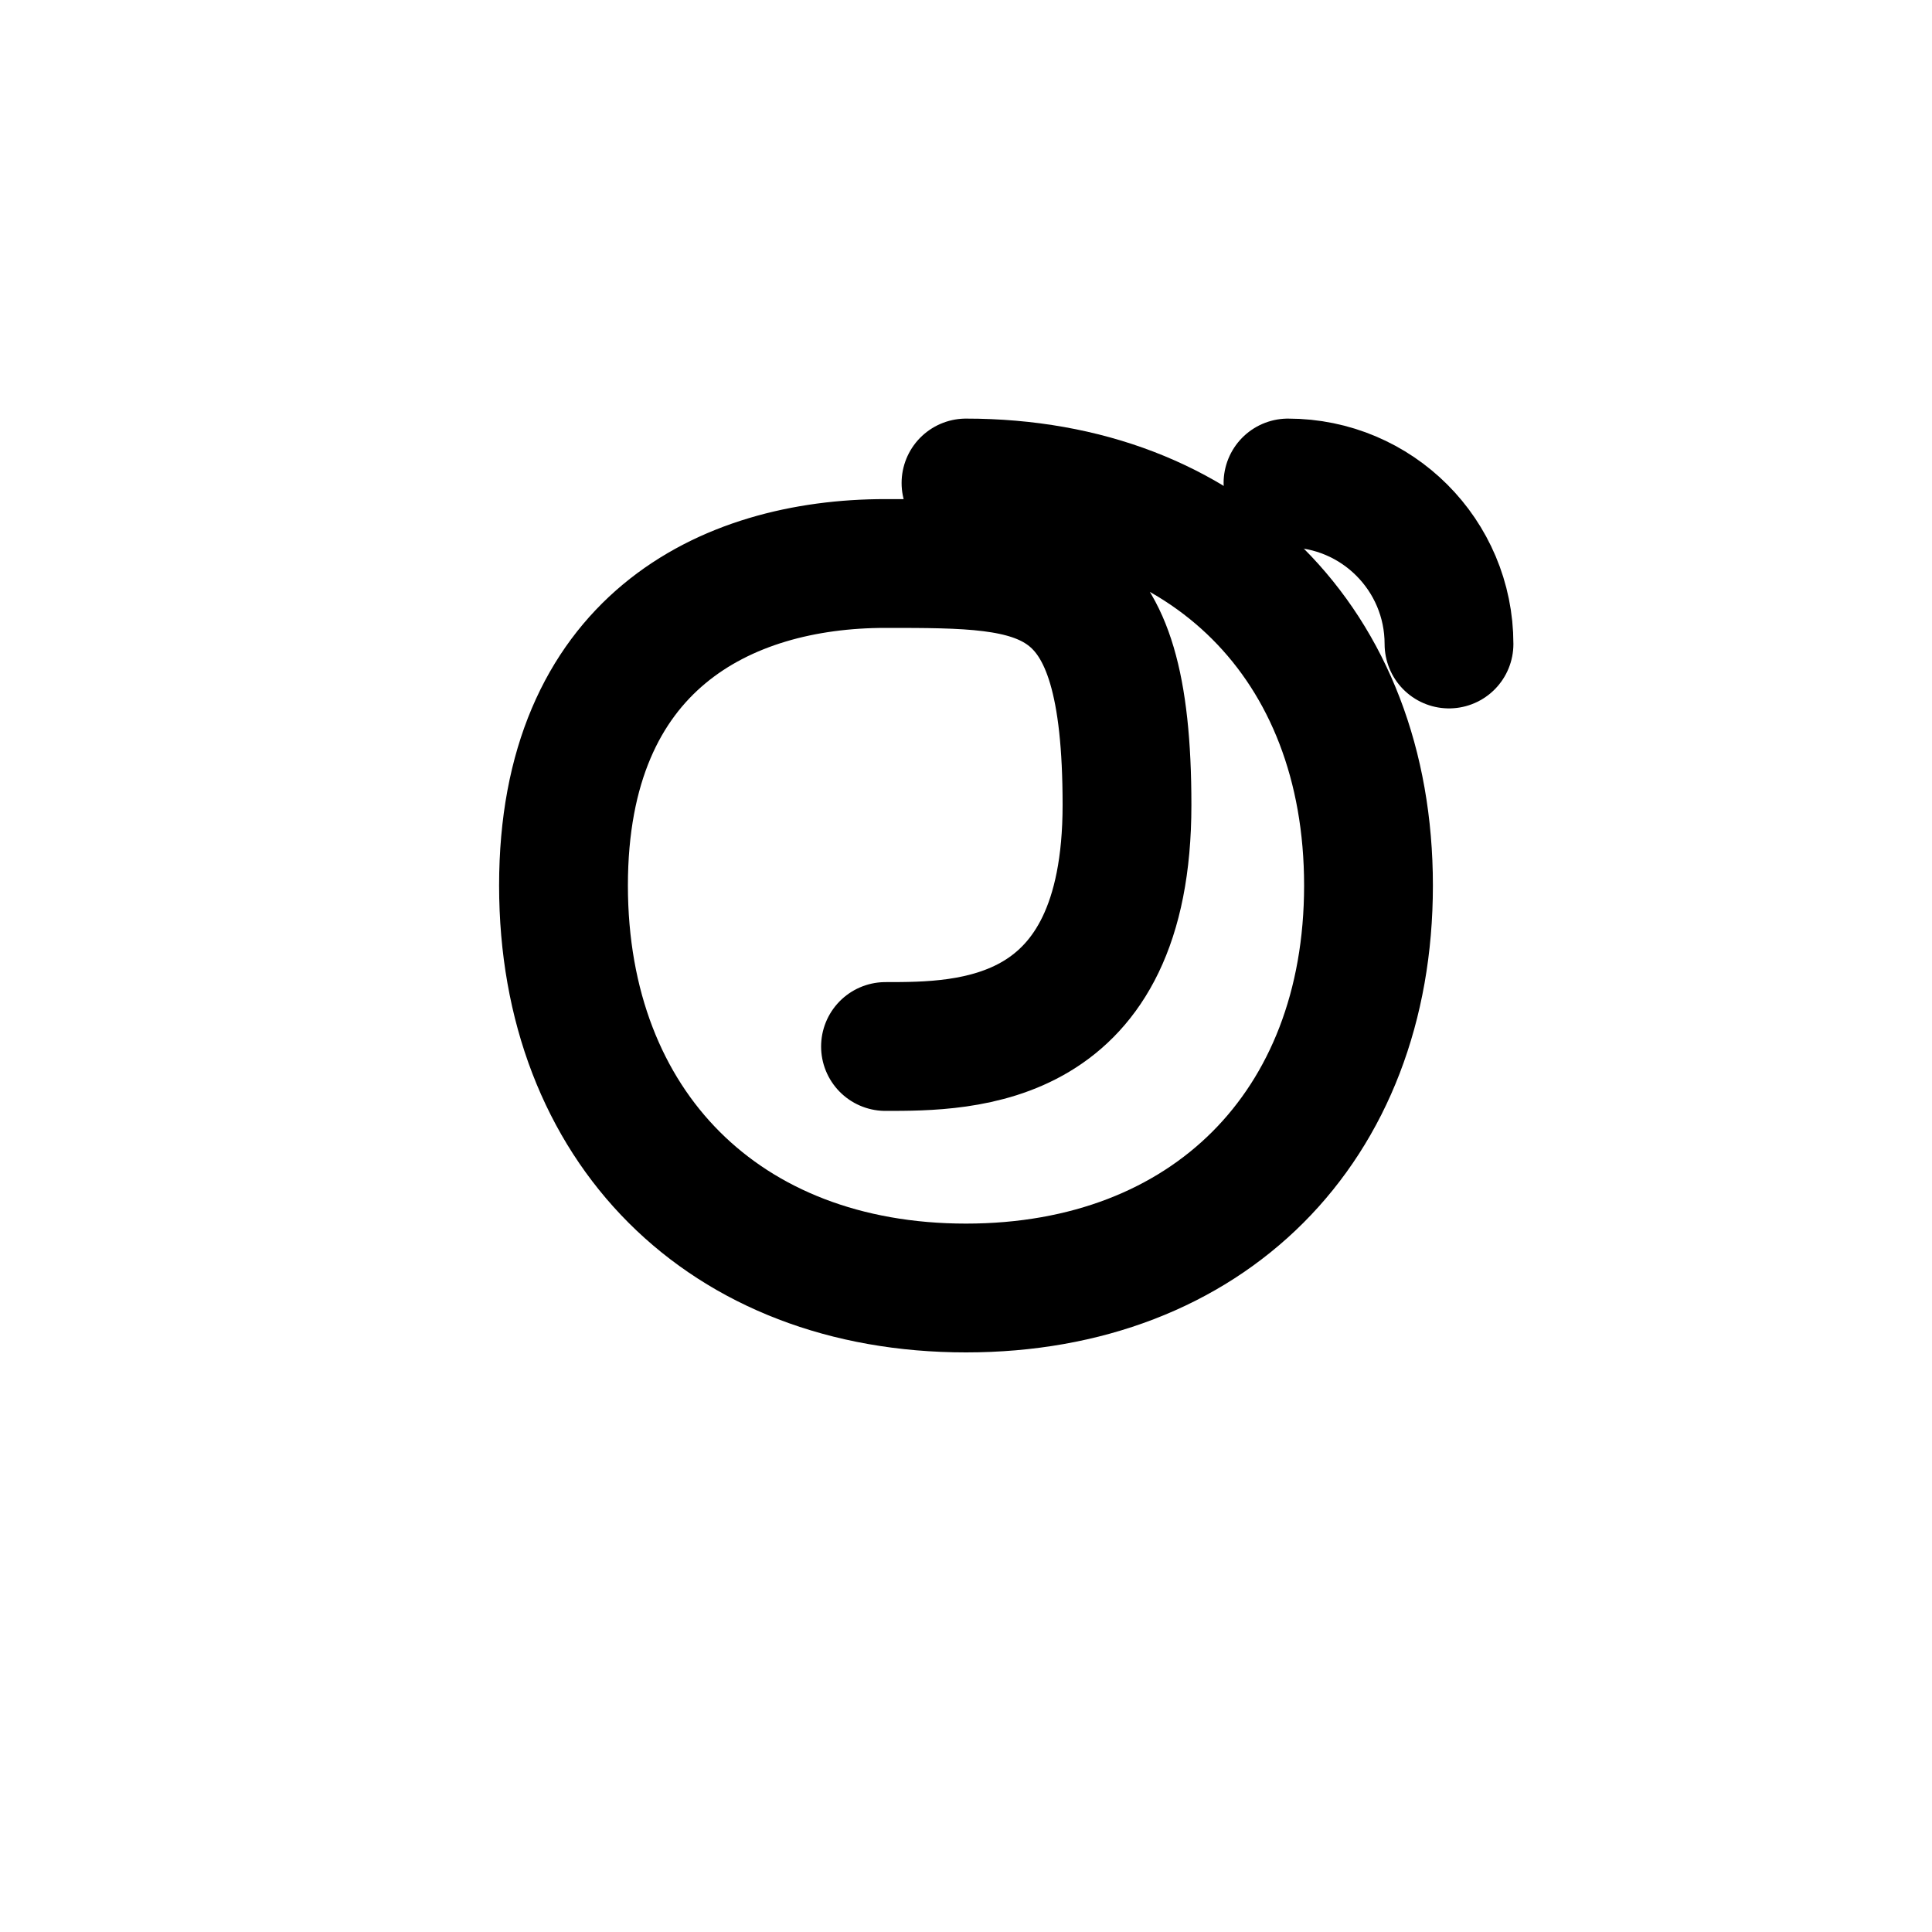
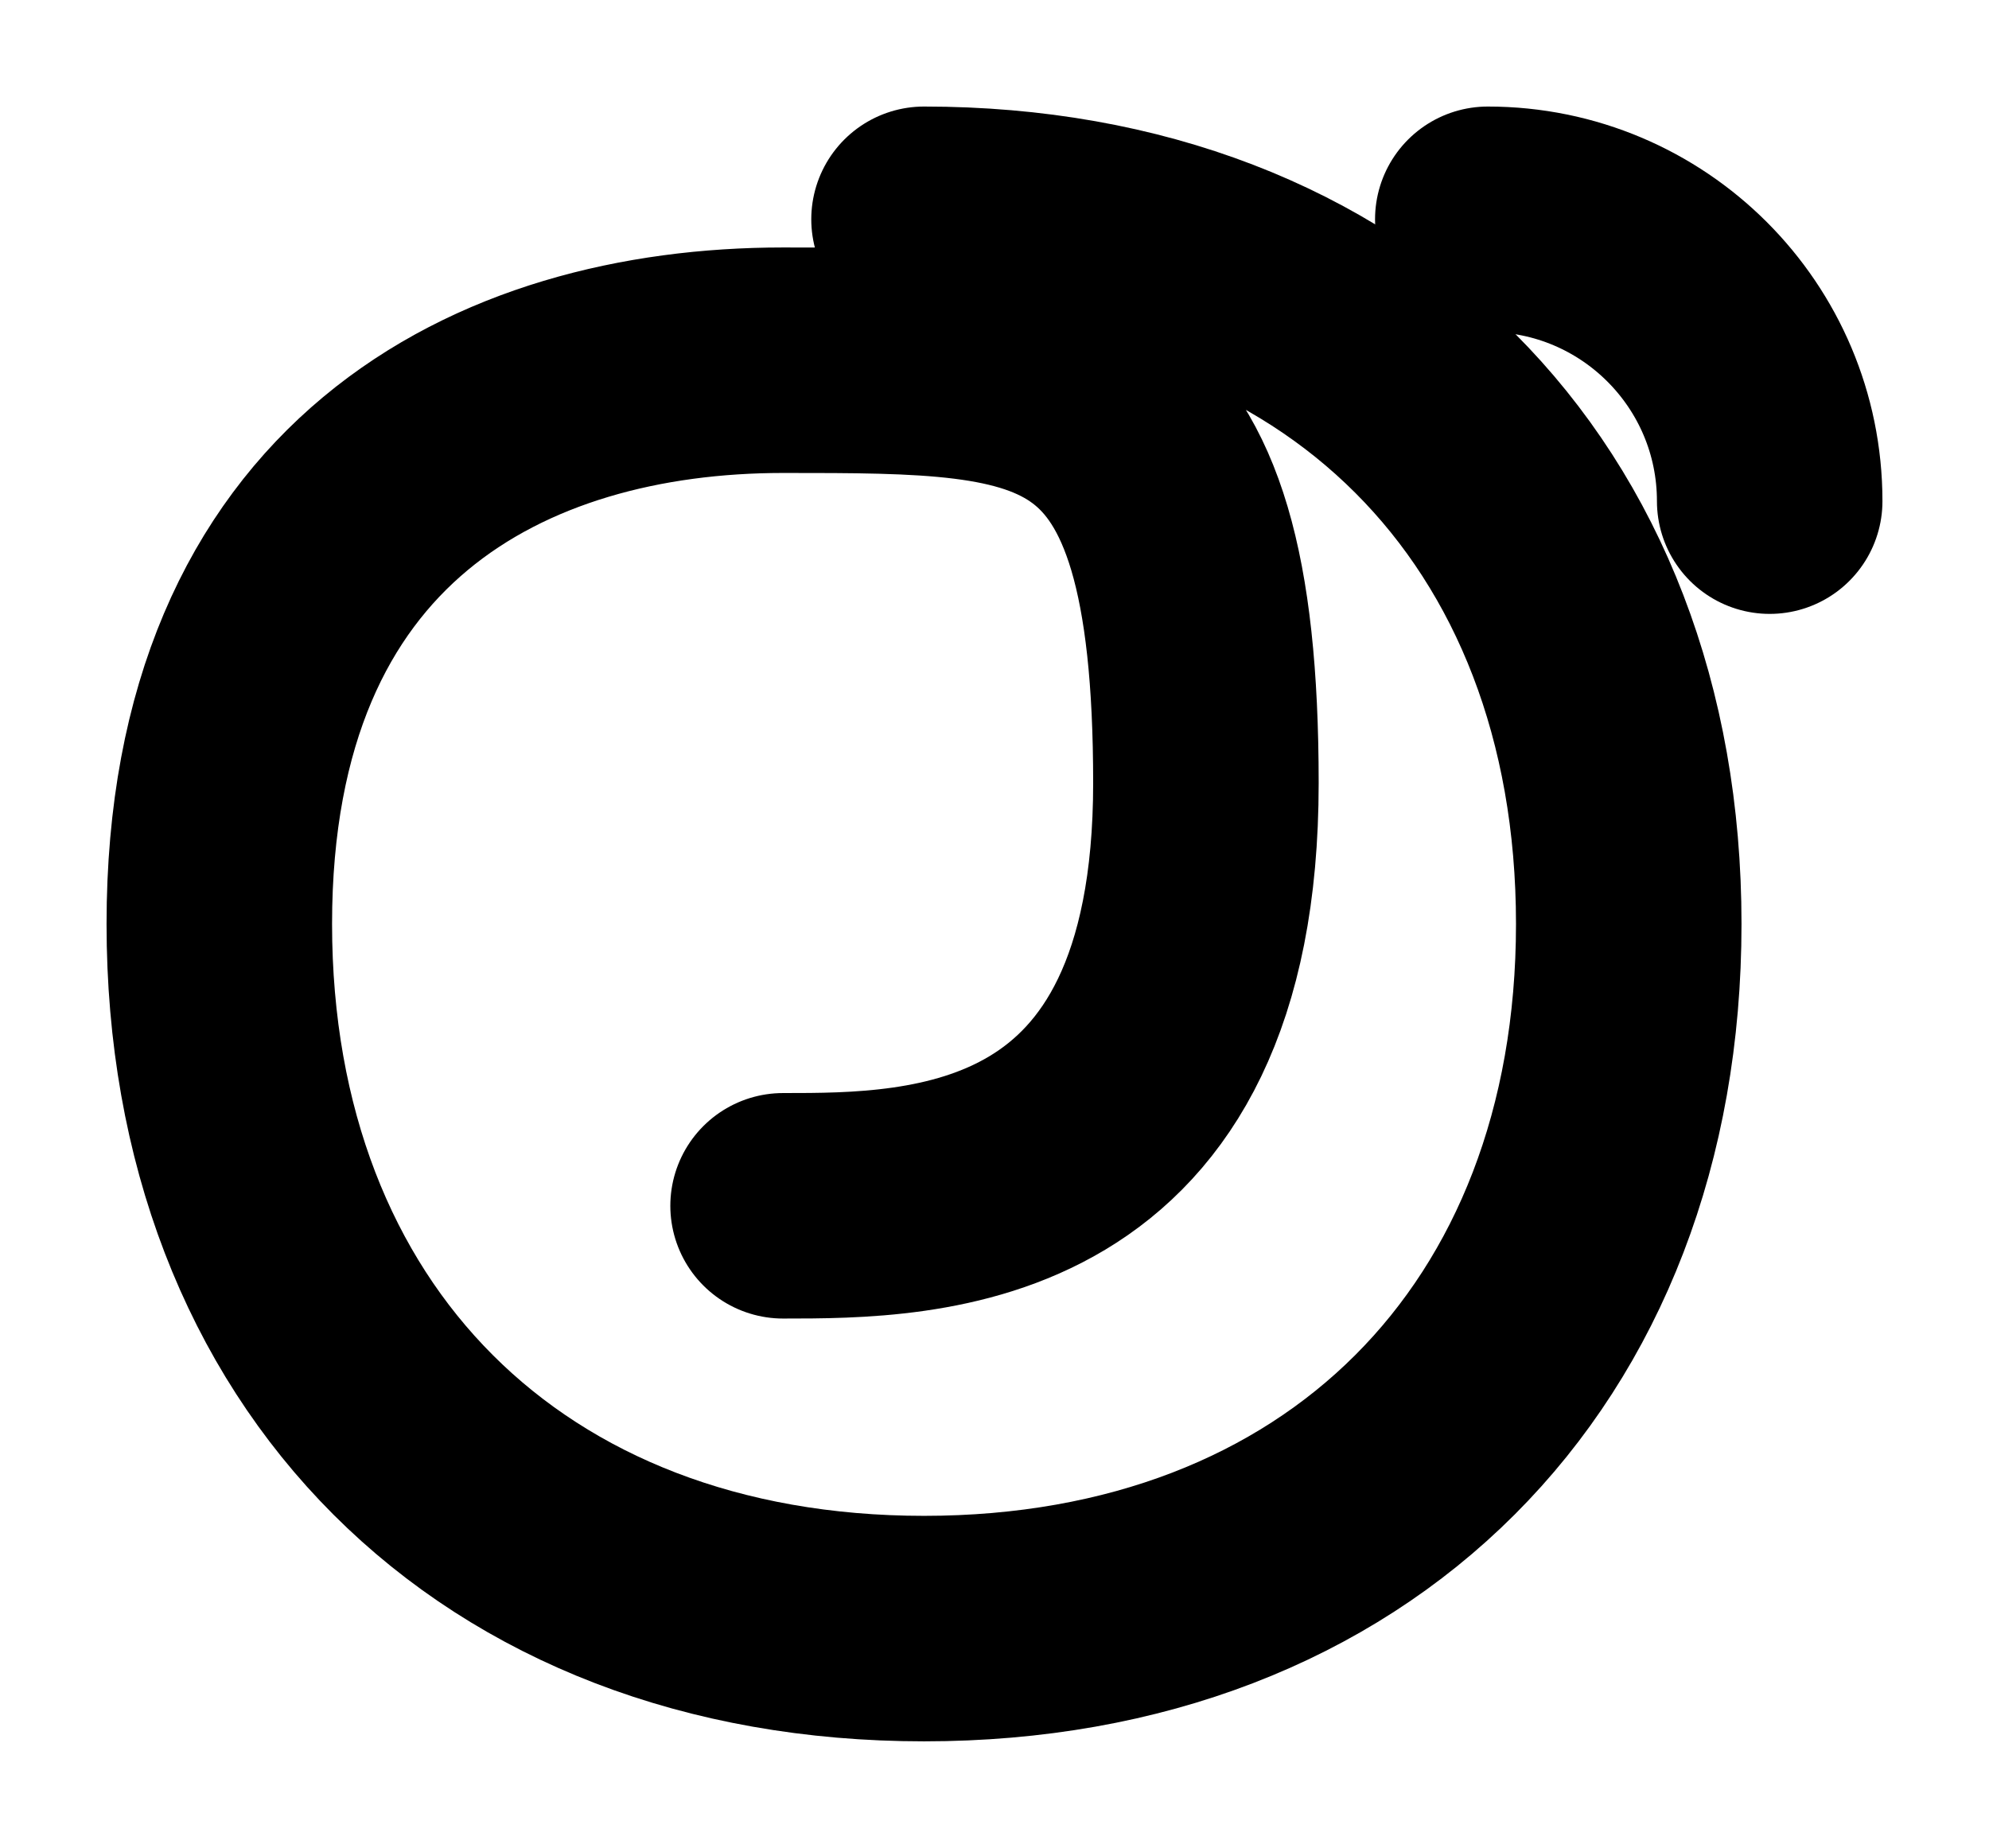
- <svg xmlns="http://www.w3.org/2000/svg" viewBox="0 0 24 24" fill="none" stroke="currentColor" stroke-width="1.6" stroke-linecap="round" stroke-linejoin="round">
+ <svg xmlns="http://www.w3.org/2000/svg" fill="none" stroke="currentColor" stroke-width="1.6" stroke-linecap="round" stroke-linejoin="round" viewBox="5.444 4.444 14.112 13.112">
  <path d="M12 6c3 0 5 2 5 5s-2 5-5 5-5-2-5-5 2-4 4-4 3 0 3 3-2 3-3 3" />
  <path d="M16 6a2 2 0 0 1 2 2" />
</svg>
